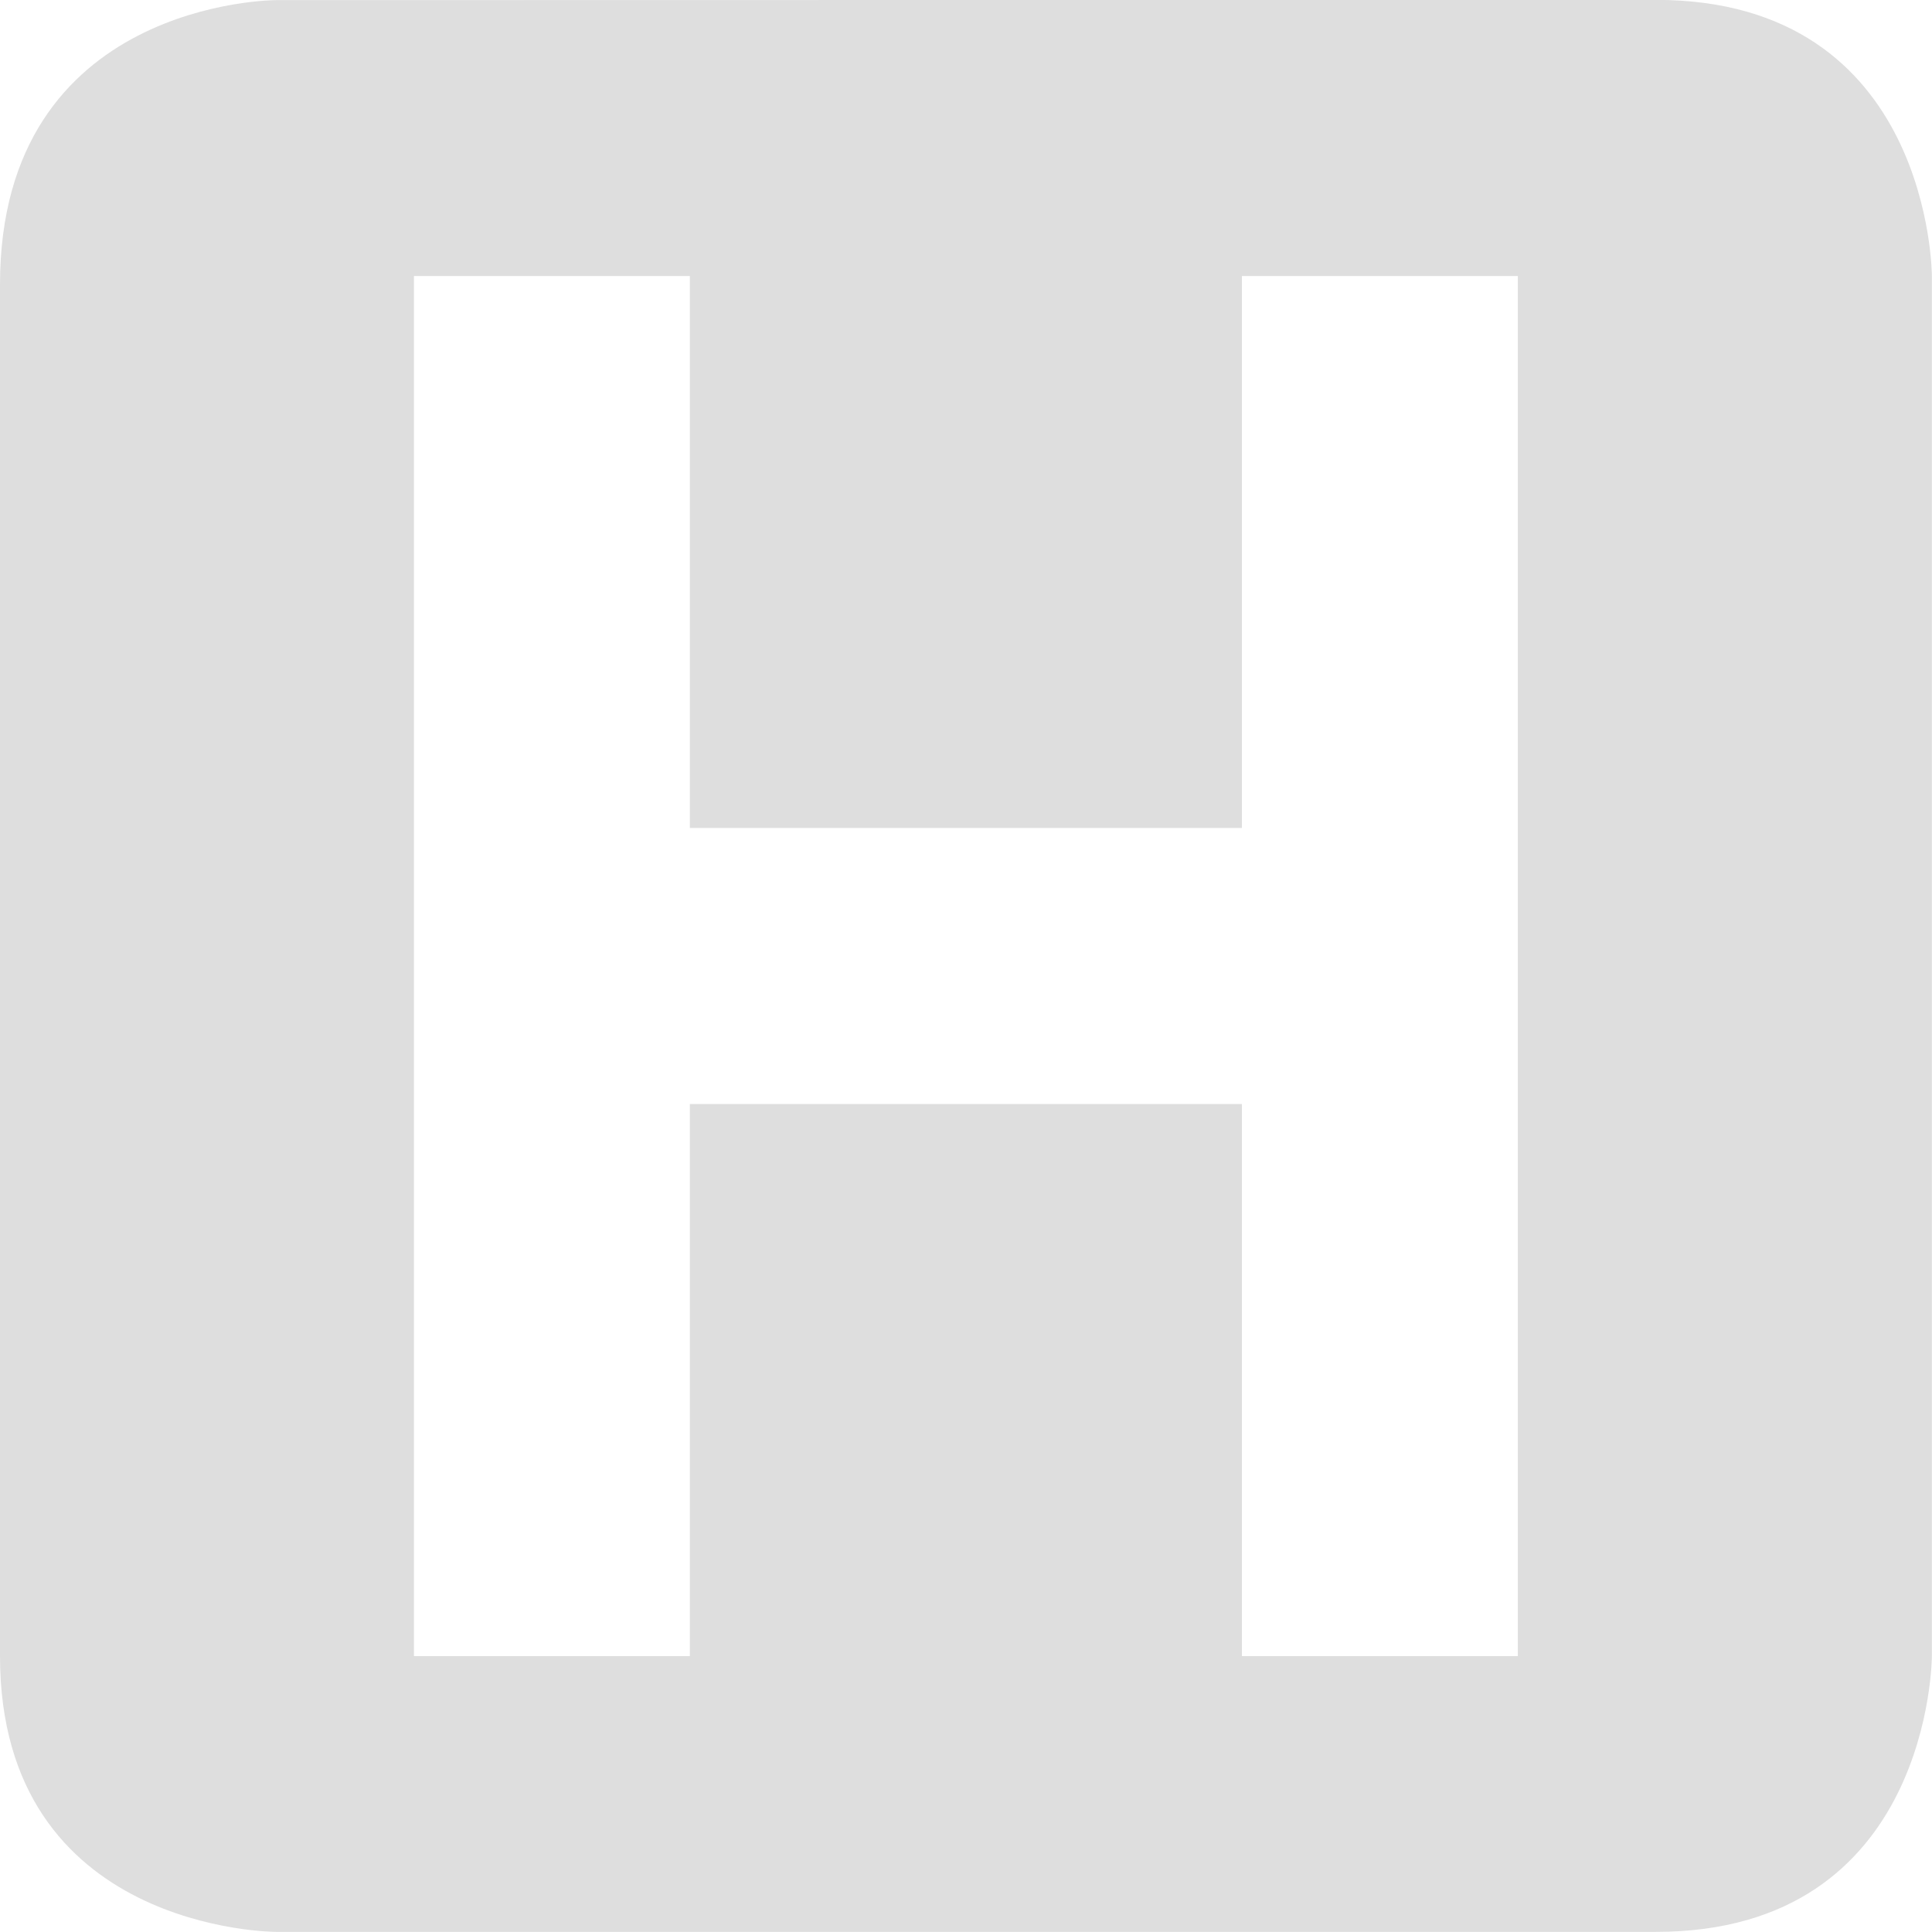
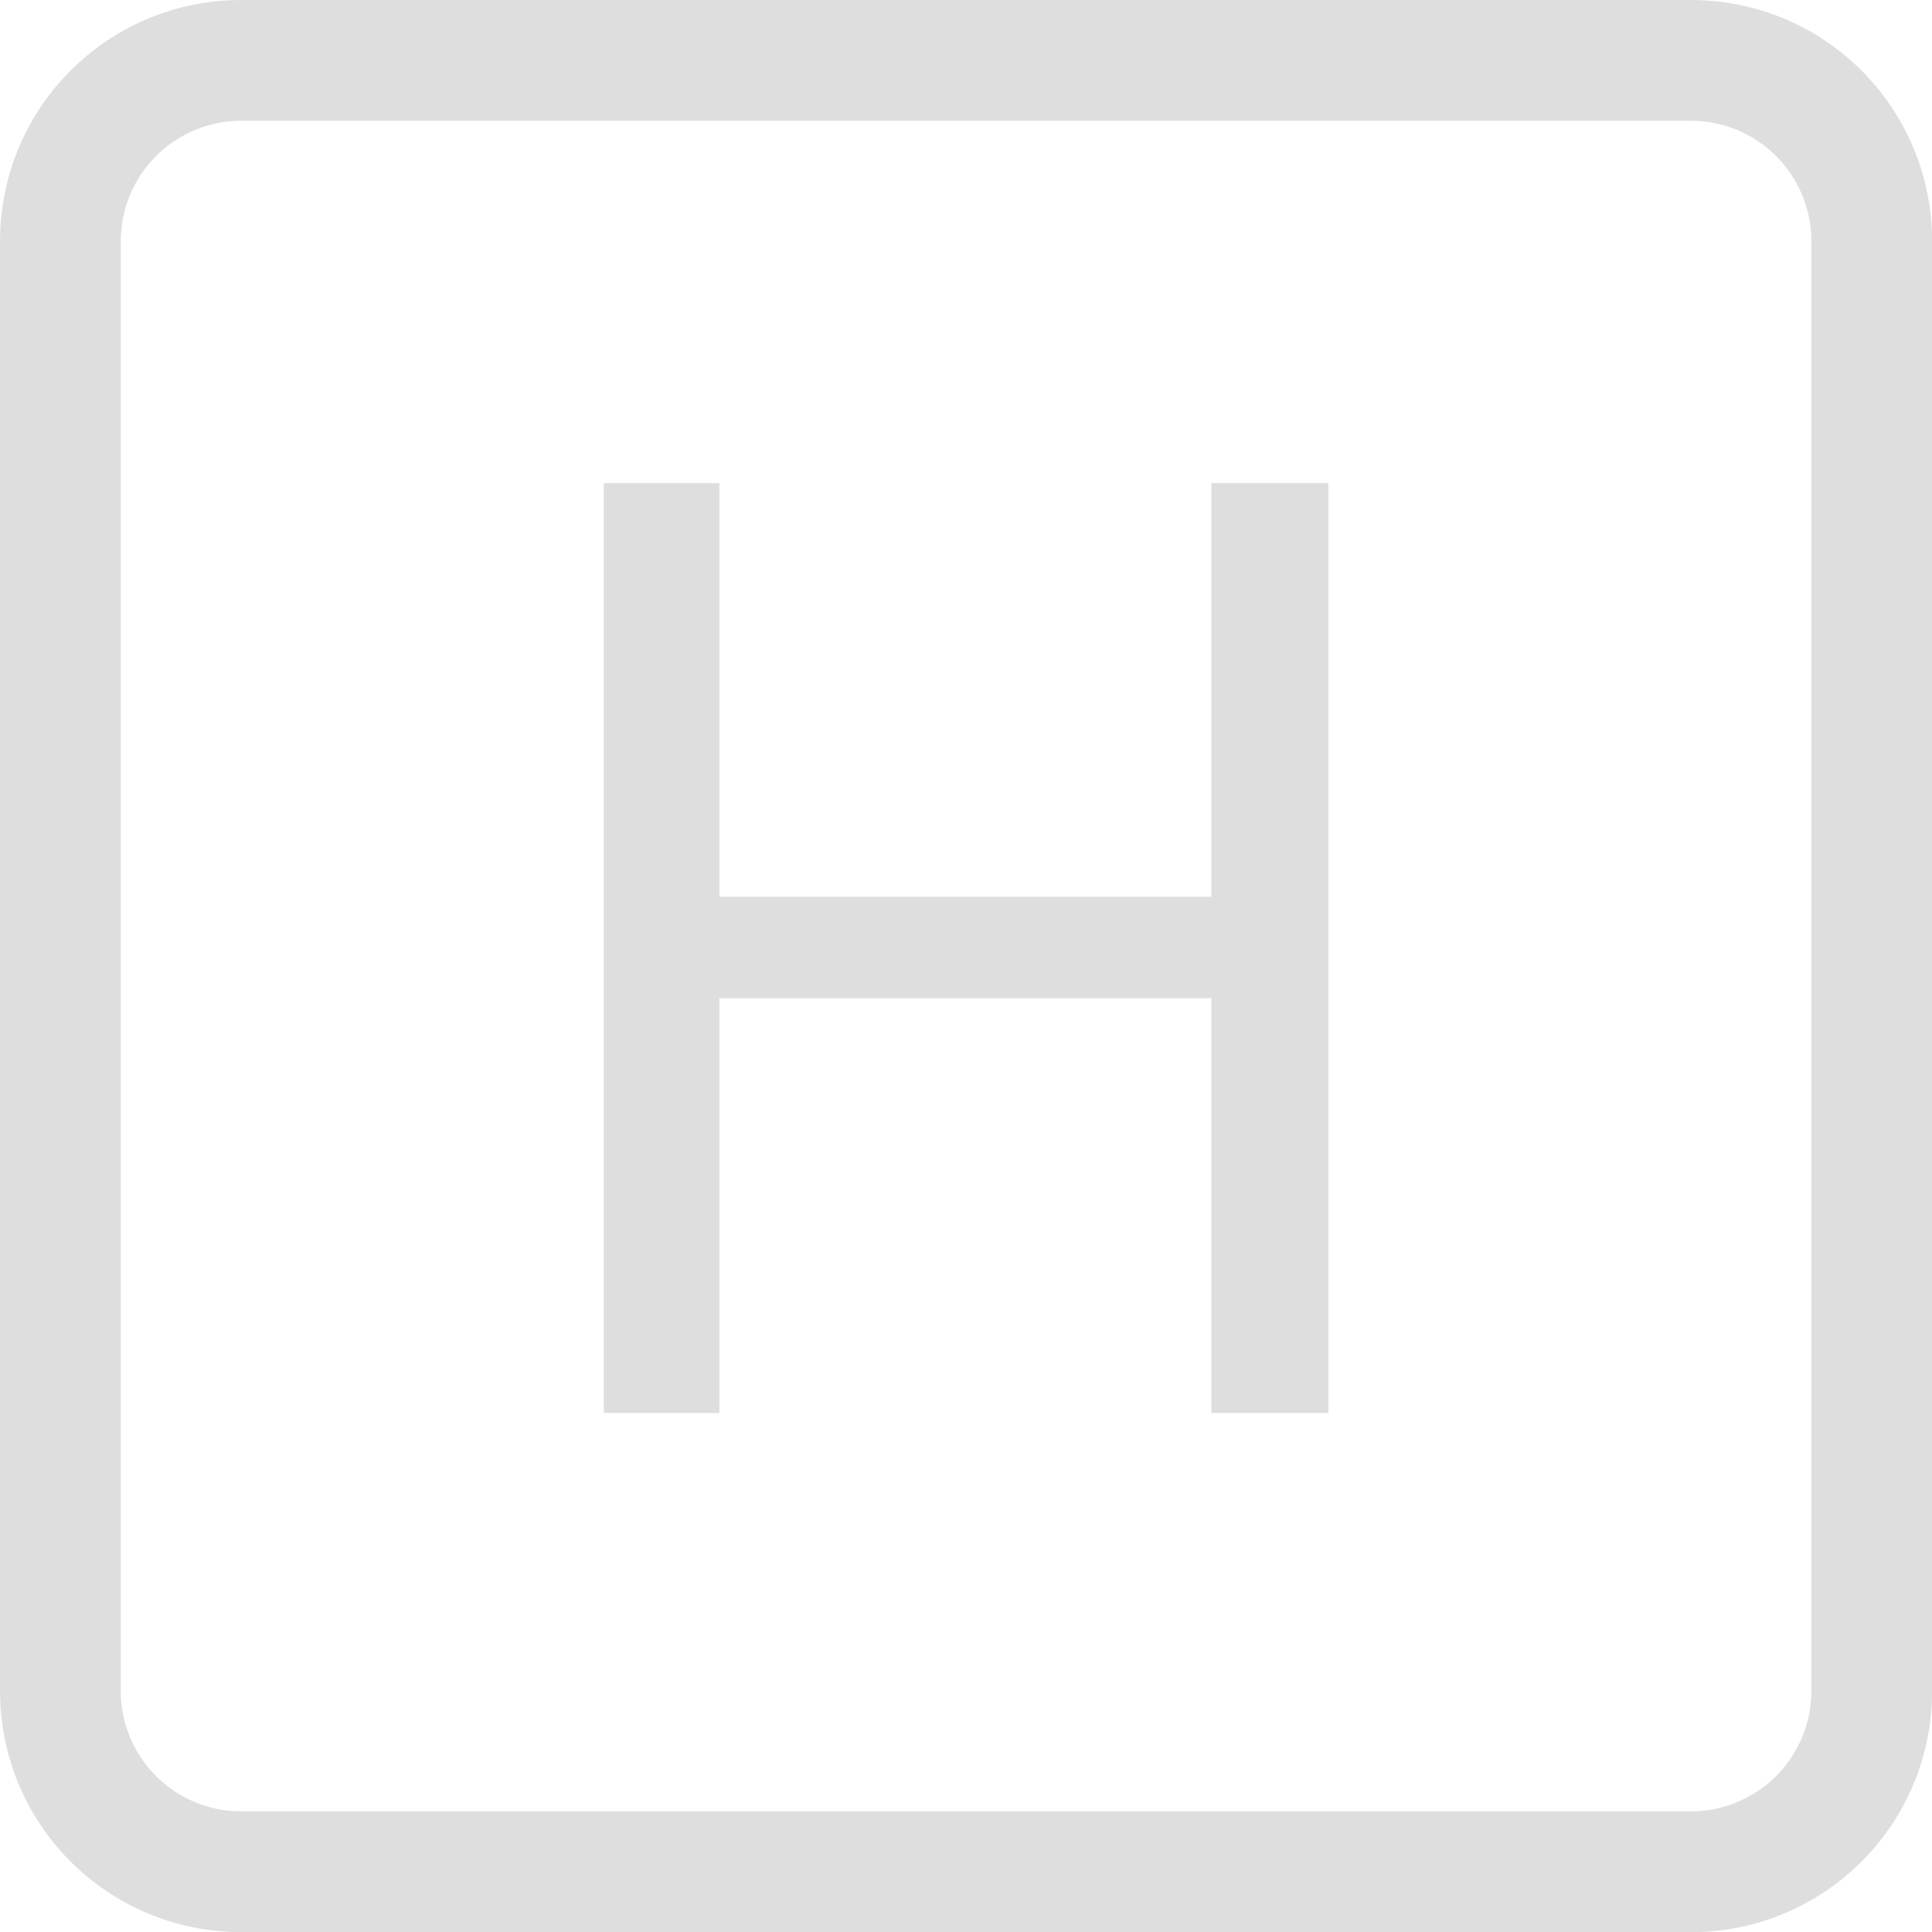
- <svg xmlns="http://www.w3.org/2000/svg" version="1.1" viewBox="0 0 16 16">
-   <path d="m2.285 0.001s-2.285 0-2.285 2.355v11.358c0 2.285 2.285 2.285 2.285 2.285h11.429c2.285 0 2.285-2.285 2.285-2.285v-11.428s0-2.287-2.285-2.287zm3.428 2.285v4.571h4.572v-4.571h2.285v11.429h-2.285v-4.572h-4.572v4.572h-2.285v-11.429z" color="#dedede" fill="#dedede" stroke-width="1.333" />
+ <svg xmlns="http://www.w3.org/2000/svg" width="16" height="16" viewBox="0 0 4.233 4.233" version="1.1" id="svg830">
+   <defs id="defs827" />
+   <path id="path10013" style="fill:#dedede;stroke-width:0.255" d="M 2 0 C 0.892 0 0 0.892 0 2 L 0 14 C 0 15.108 0.892 16 2 16 L 14 16 C 15.108 16 16 15.108 16 14 L 16 2 C 16 0.892 15.108 0 14 0 L 2 0 z M 2 1 L 14 1 C 14.554 1 15 1.446 15 2 L 15 14 C 15 14.554 14.554 15 14 15 L 2 15 C 1.446 15 1 14.554 1 14 L 1 2 C 1 1.446 1.446 1 2 1 z M 5 4 L 5 11.701 L 5.957 11.701 L 5.957 8.266 L 10.031 8.266 L 10.031 11.701 L 11 11.701 L 11 4 L 10.031 4 L 10.031 7.426 L 5.957 7.426 L 5.957 4 L 5 4 z " transform="scale(0.2645833)" />
</svg>
